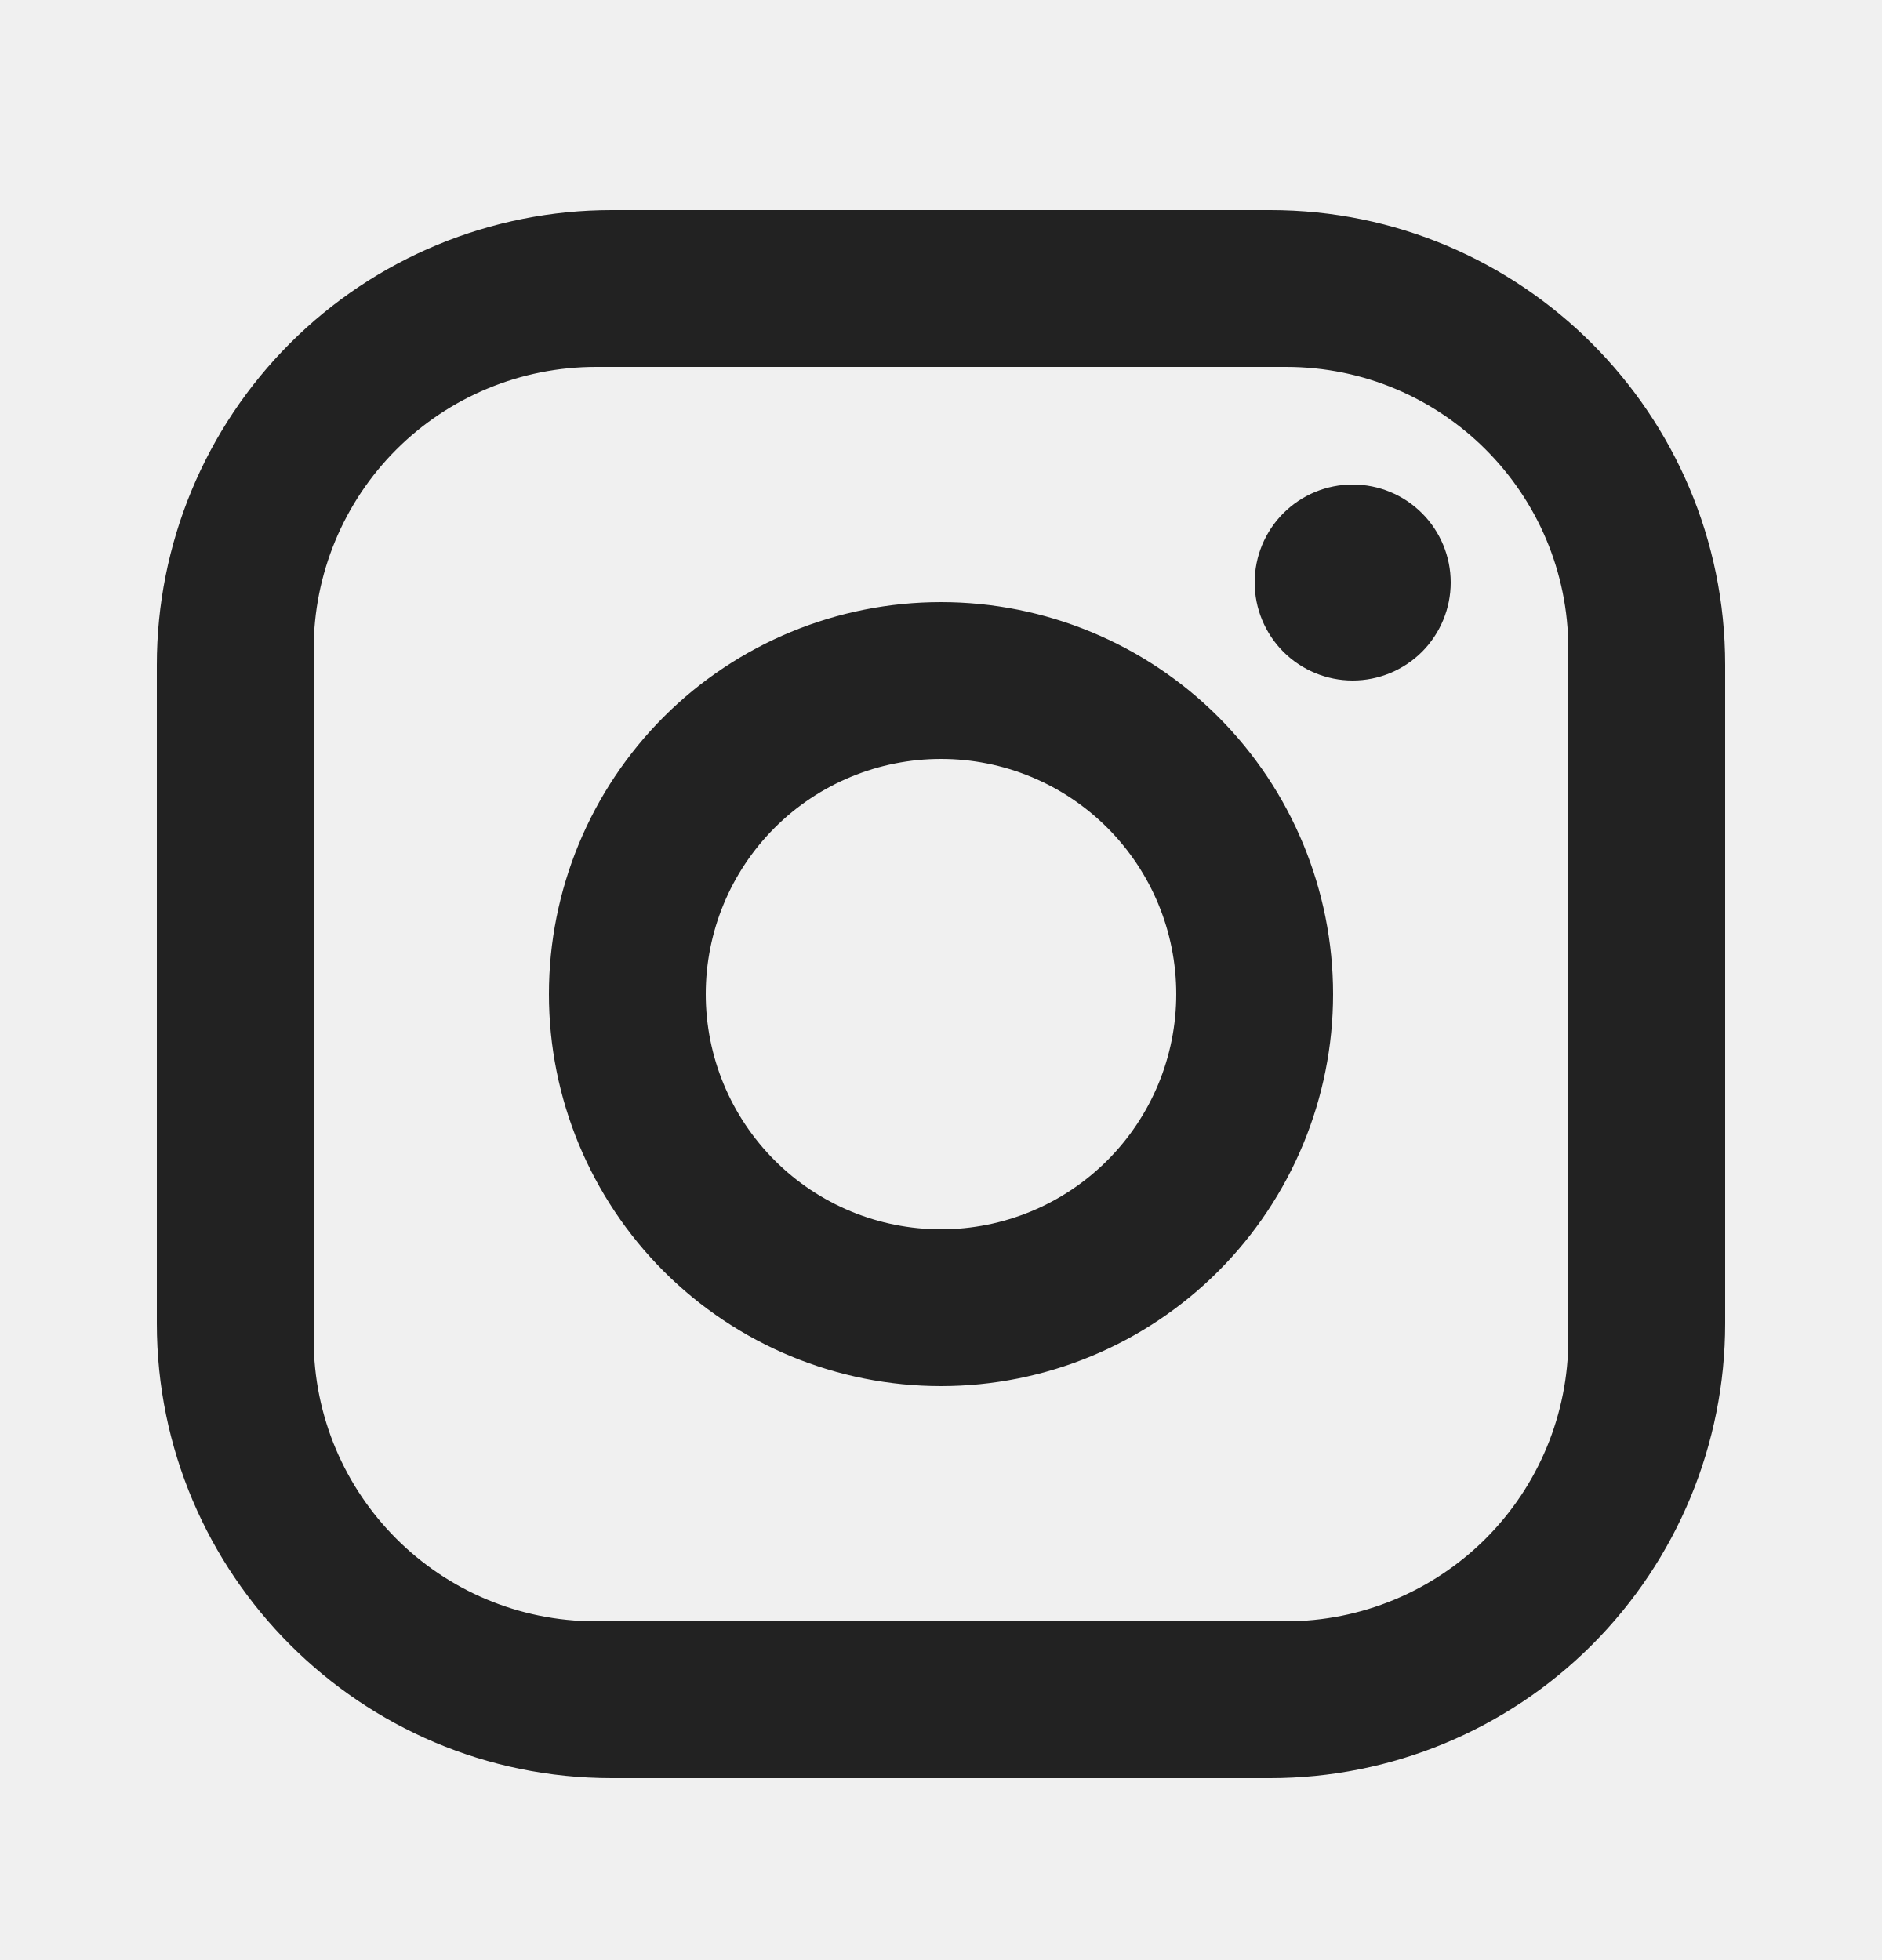
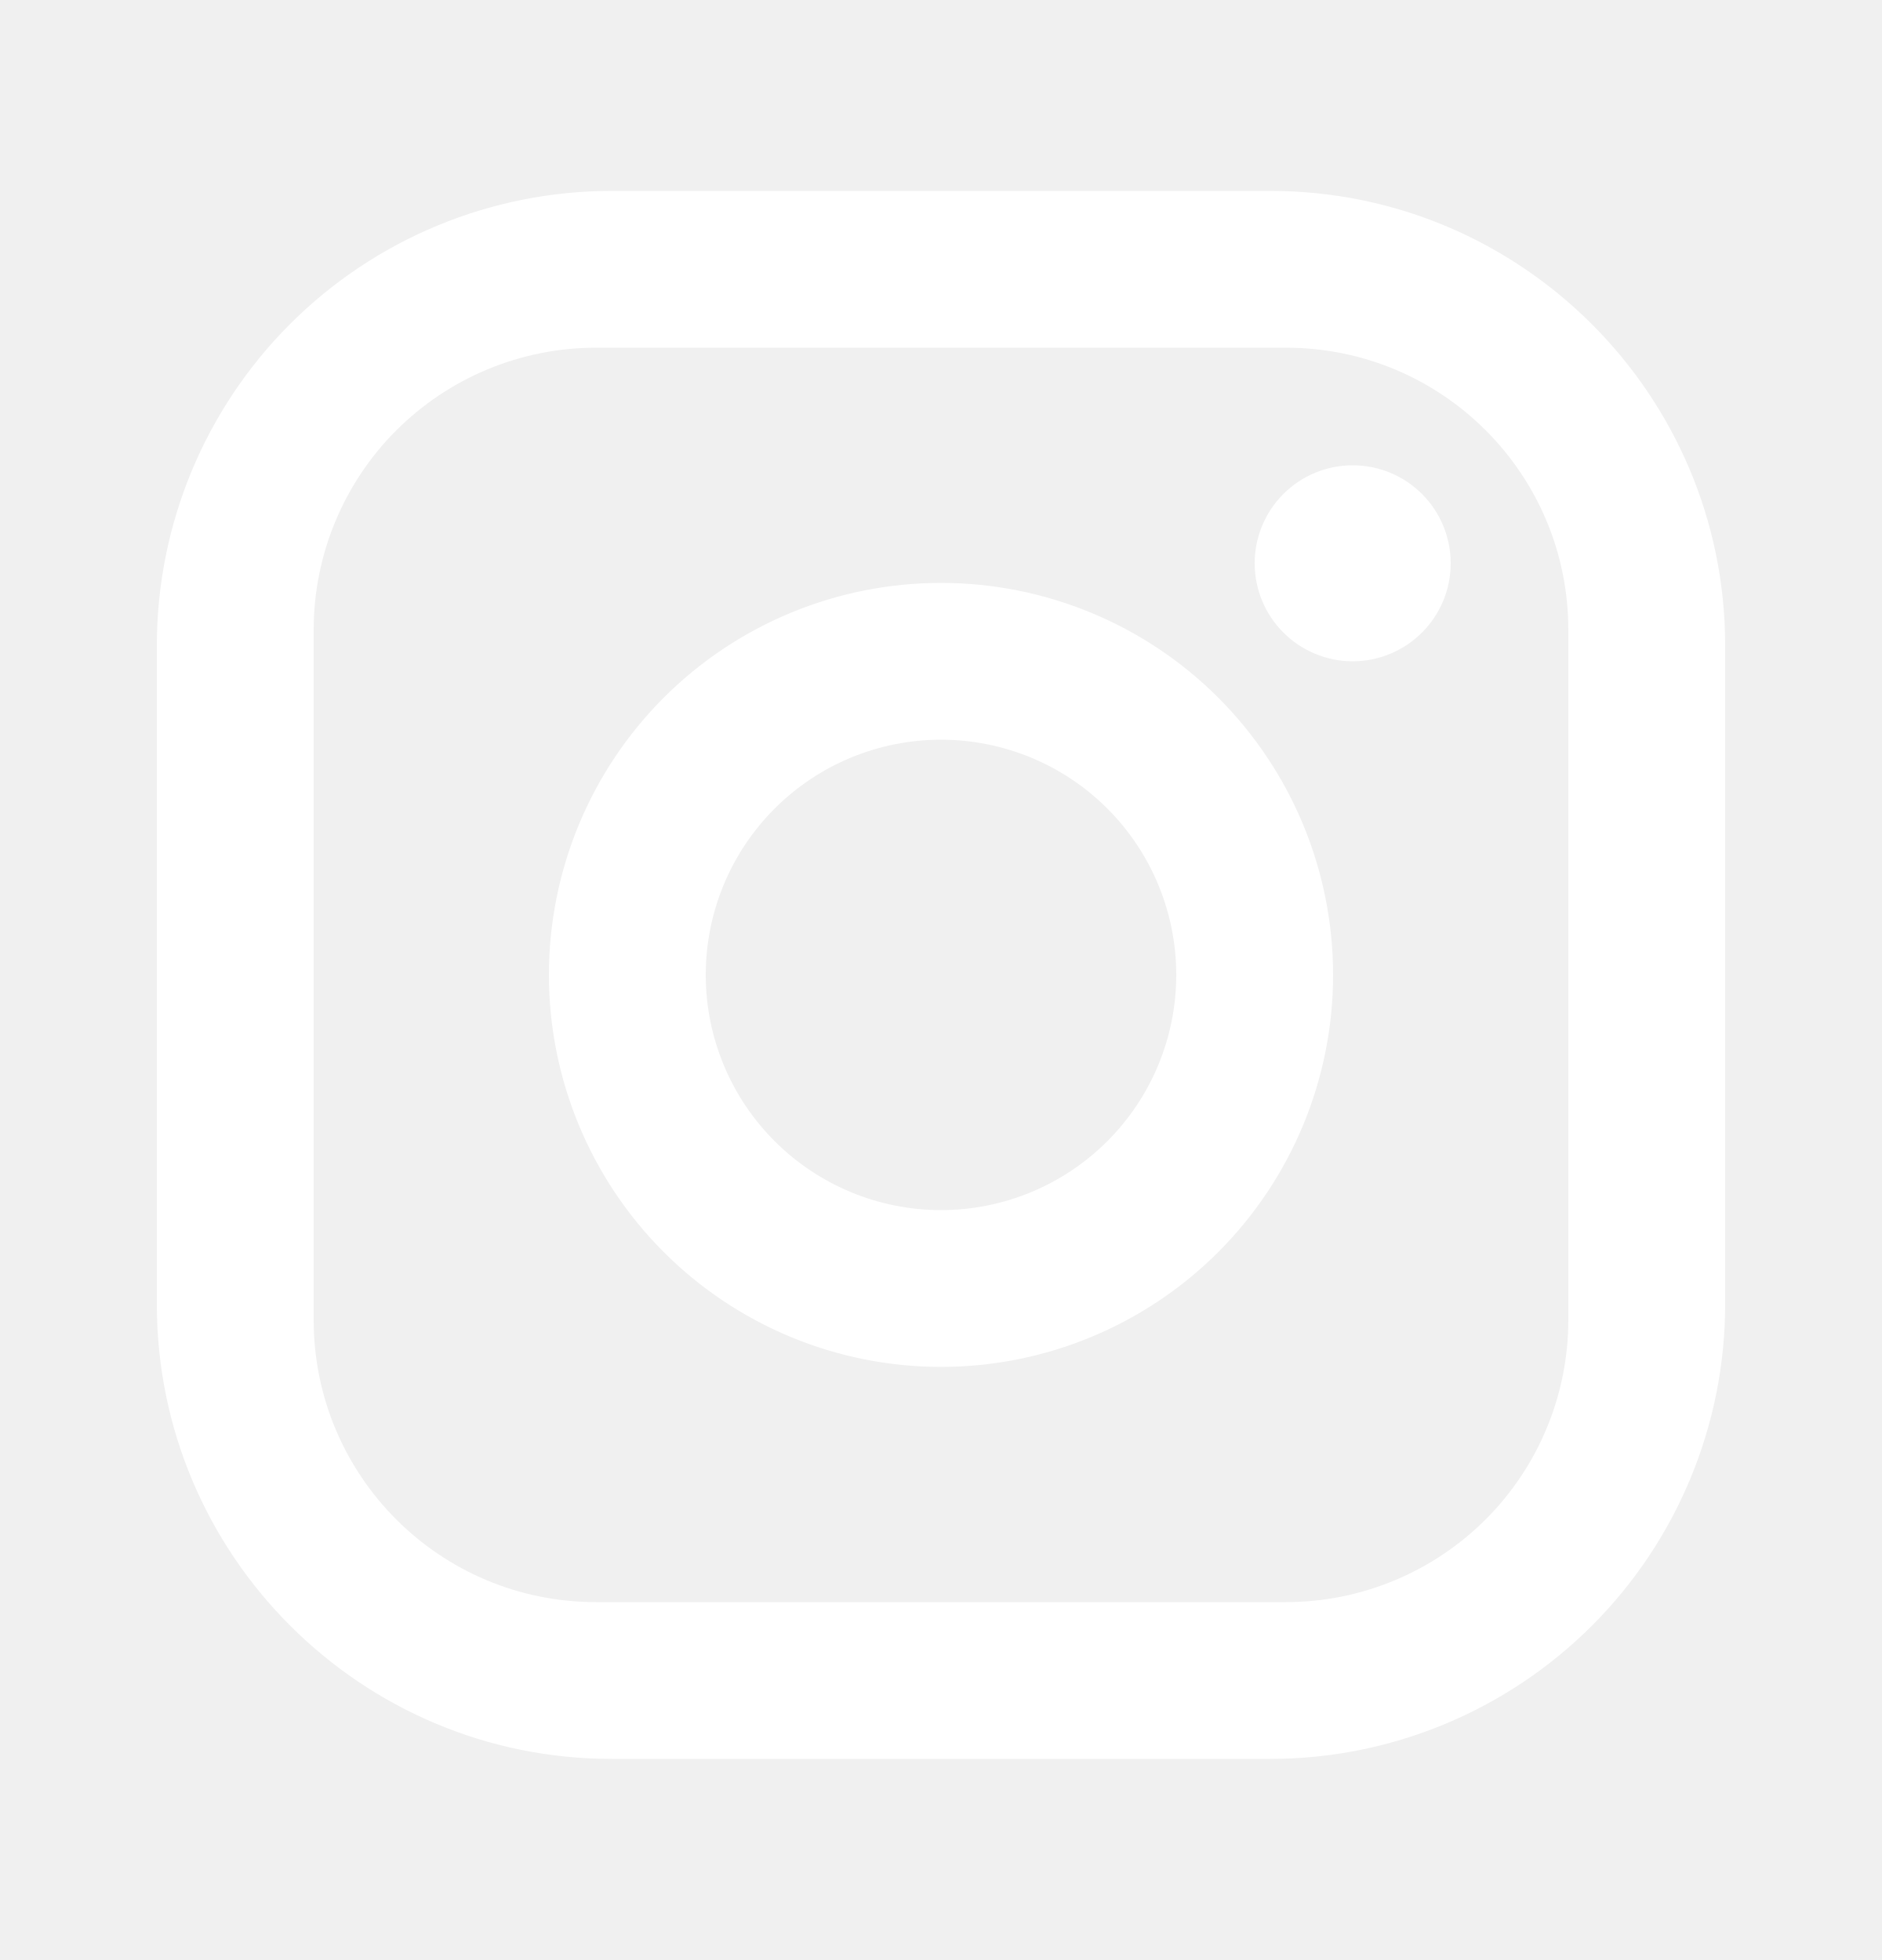
<svg xmlns="http://www.w3.org/2000/svg" width="24" height="25" viewBox="0 0 24 25" fill="none">
  <g id="mdi:instagram">
-     <path id="Vector" d="M7.8 2.68H16.2C19.4 2.68 22 5.28 22 8.48V16.88C22 18.418 21.389 19.893 20.301 20.981C19.213 22.069 17.738 22.68 16.2 22.68H7.8C4.6 22.68 2 20.08 2 16.88V8.48C2 6.941 2.611 5.466 3.699 4.378C4.786 3.291 6.262 2.68 7.8 2.68ZM7.6 4.68C6.645 4.68 5.73 5.059 5.054 5.734C4.379 6.409 4 7.325 4 8.28V17.08C4 19.07 5.61 20.68 7.6 20.68H16.4C17.355 20.68 18.27 20.3 18.946 19.625C19.621 18.95 20 18.035 20 17.08V8.28C20 6.29 18.39 4.68 16.4 4.68H7.6ZM17.25 6.18C17.581 6.18 17.899 6.311 18.134 6.546C18.368 6.78 18.5 7.098 18.5 7.43C18.5 7.761 18.368 8.079 18.134 8.314C17.899 8.548 17.581 8.68 17.25 8.68C16.919 8.68 16.601 8.548 16.366 8.314C16.132 8.079 16 7.761 16 7.43C16 7.098 16.132 6.78 16.366 6.546C16.601 6.311 16.919 6.18 17.25 6.18ZM12 7.68C13.326 7.68 14.598 8.206 15.536 9.144C16.473 10.082 17 11.354 17 12.68C17 14.006 16.473 15.277 15.536 16.215C14.598 17.153 13.326 17.68 12 17.68C10.674 17.68 9.402 17.153 8.464 16.215C7.527 15.277 7 14.006 7 12.68C7 11.354 7.527 10.082 8.464 9.144C9.402 8.206 10.674 7.68 12 7.68ZM12 9.68C11.204 9.68 10.441 9.996 9.879 10.558C9.316 11.121 9 11.884 9 12.68C9 13.475 9.316 14.238 9.879 14.801C10.441 15.364 11.204 15.68 12 15.68C12.796 15.68 13.559 15.364 14.121 14.801C14.684 14.238 15 13.475 15 12.68C15 11.884 14.684 11.121 14.121 10.558C13.559 9.996 12.796 9.68 12 9.68Z" fill="#222222" />
+     <path id="Vector" d="M7.8 2.435H16.2C19.4 2.435 22 5.035 22 8.235V16.635C22 18.173 21.389 19.648 20.301 20.736C19.213 21.823 17.738 22.435 16.2 22.435H7.8C4.6 22.435 2 19.835 2 16.635V8.235C2 6.696 2.611 5.221 3.699 4.133C4.786 3.046 6.262 2.435 7.8 2.435ZM7.6 4.435C6.645 4.435 5.73 4.814 5.054 5.489C4.379 6.164 4 7.08 4 8.035V16.835C4 18.825 5.61 20.435 7.6 20.435H16.4C17.355 20.435 18.27 20.055 18.946 19.38C19.621 18.705 20 17.789 20 16.835V8.035C20 6.045 18.39 4.435 16.4 4.435H7.6ZM17.25 5.935C17.581 5.935 17.899 6.066 18.134 6.301C18.368 6.535 18.5 6.853 18.5 7.185C18.5 7.516 18.368 7.834 18.134 8.068C17.899 8.303 17.581 8.435 17.25 8.435C16.919 8.435 16.601 8.303 16.366 8.068C16.132 7.834 16 7.516 16 7.185C16 6.853 16.132 6.535 16.366 6.301C16.601 6.066 16.919 5.935 17.25 5.935ZM12 7.435C13.326 7.435 14.598 7.961 15.536 8.899C16.473 9.837 17 11.108 17 12.435C17 13.761 16.473 15.032 15.536 15.97C14.598 16.908 13.326 17.435 12 17.435C10.674 17.435 9.402 16.908 8.464 15.97C7.527 15.032 7 13.761 7 12.435C7 11.108 7.527 9.837 8.464 8.899C9.402 7.961 10.674 7.435 12 7.435ZM12 9.435C11.204 9.435 10.441 9.751 9.879 10.313C9.316 10.876 9 11.639 9 12.435C9 13.23 9.316 13.993 9.879 14.556C10.441 15.118 11.204 15.435 12 15.435C12.796 15.435 13.559 15.118 14.121 14.556C14.684 13.993 15 13.23 15 12.435C15 11.639 14.684 10.876 14.121 10.313C13.559 9.751 12.796 9.435 12 9.435Z" fill="white" />
  </g>
</svg>
